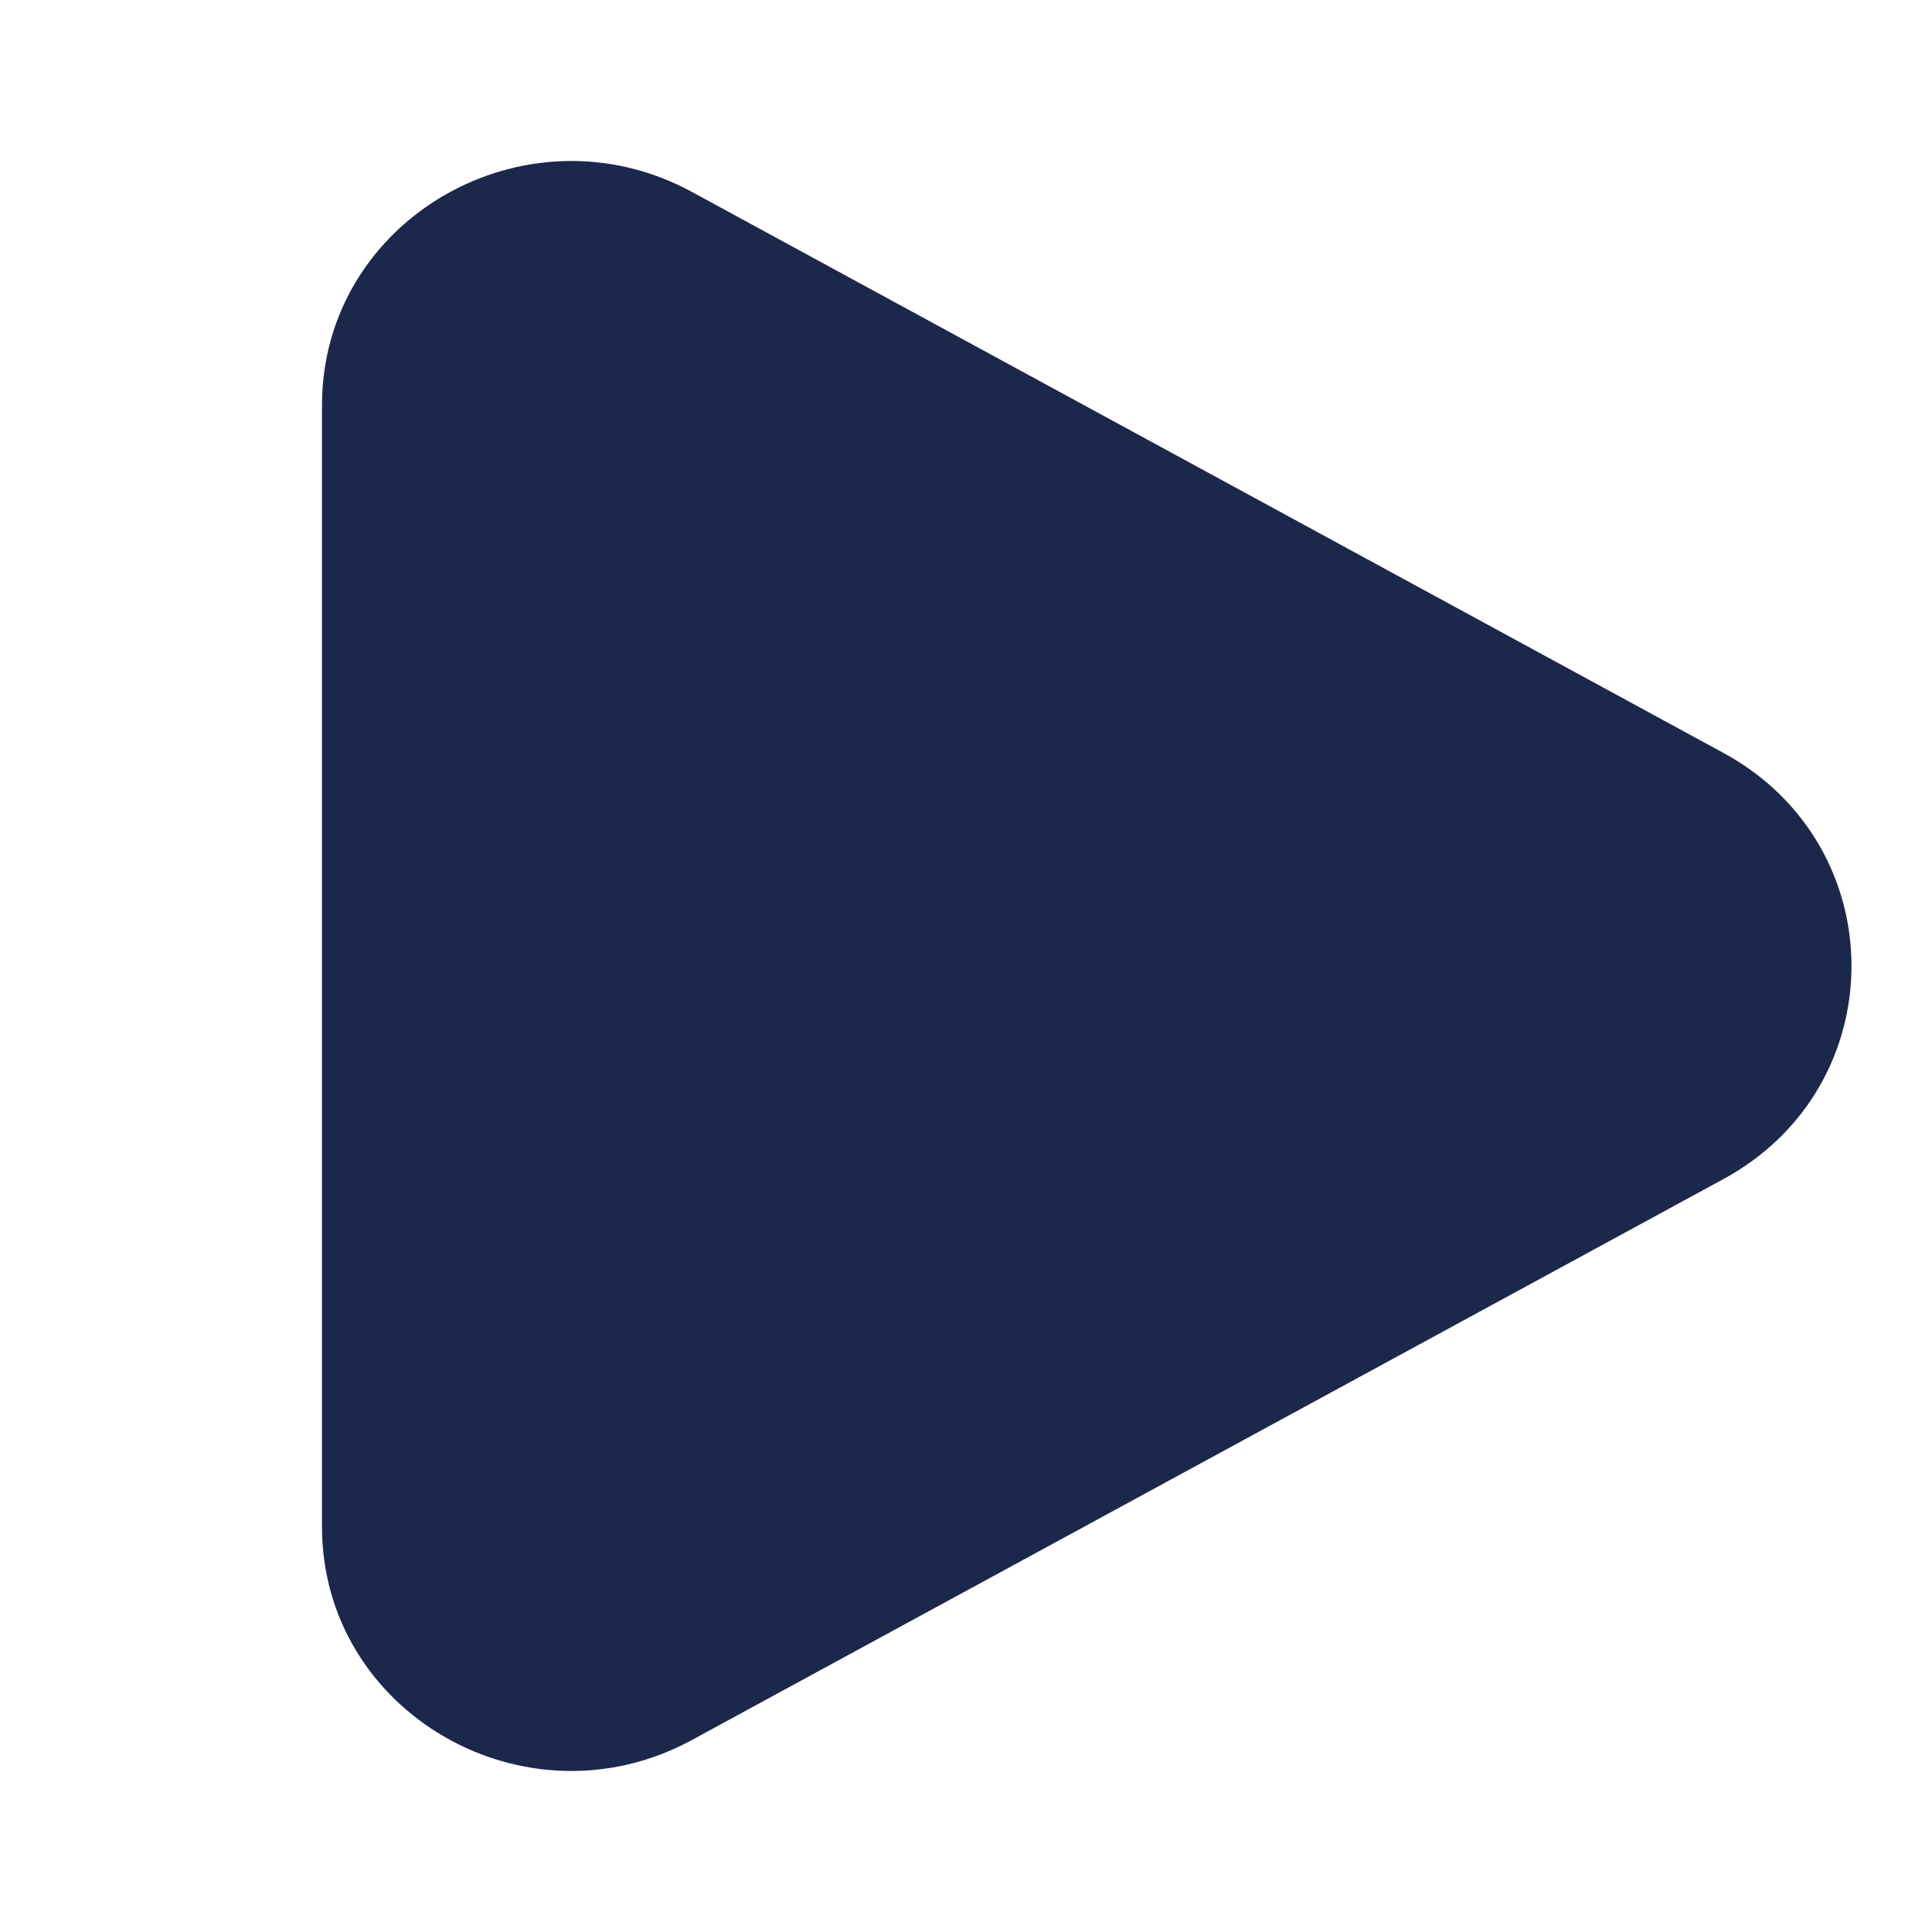
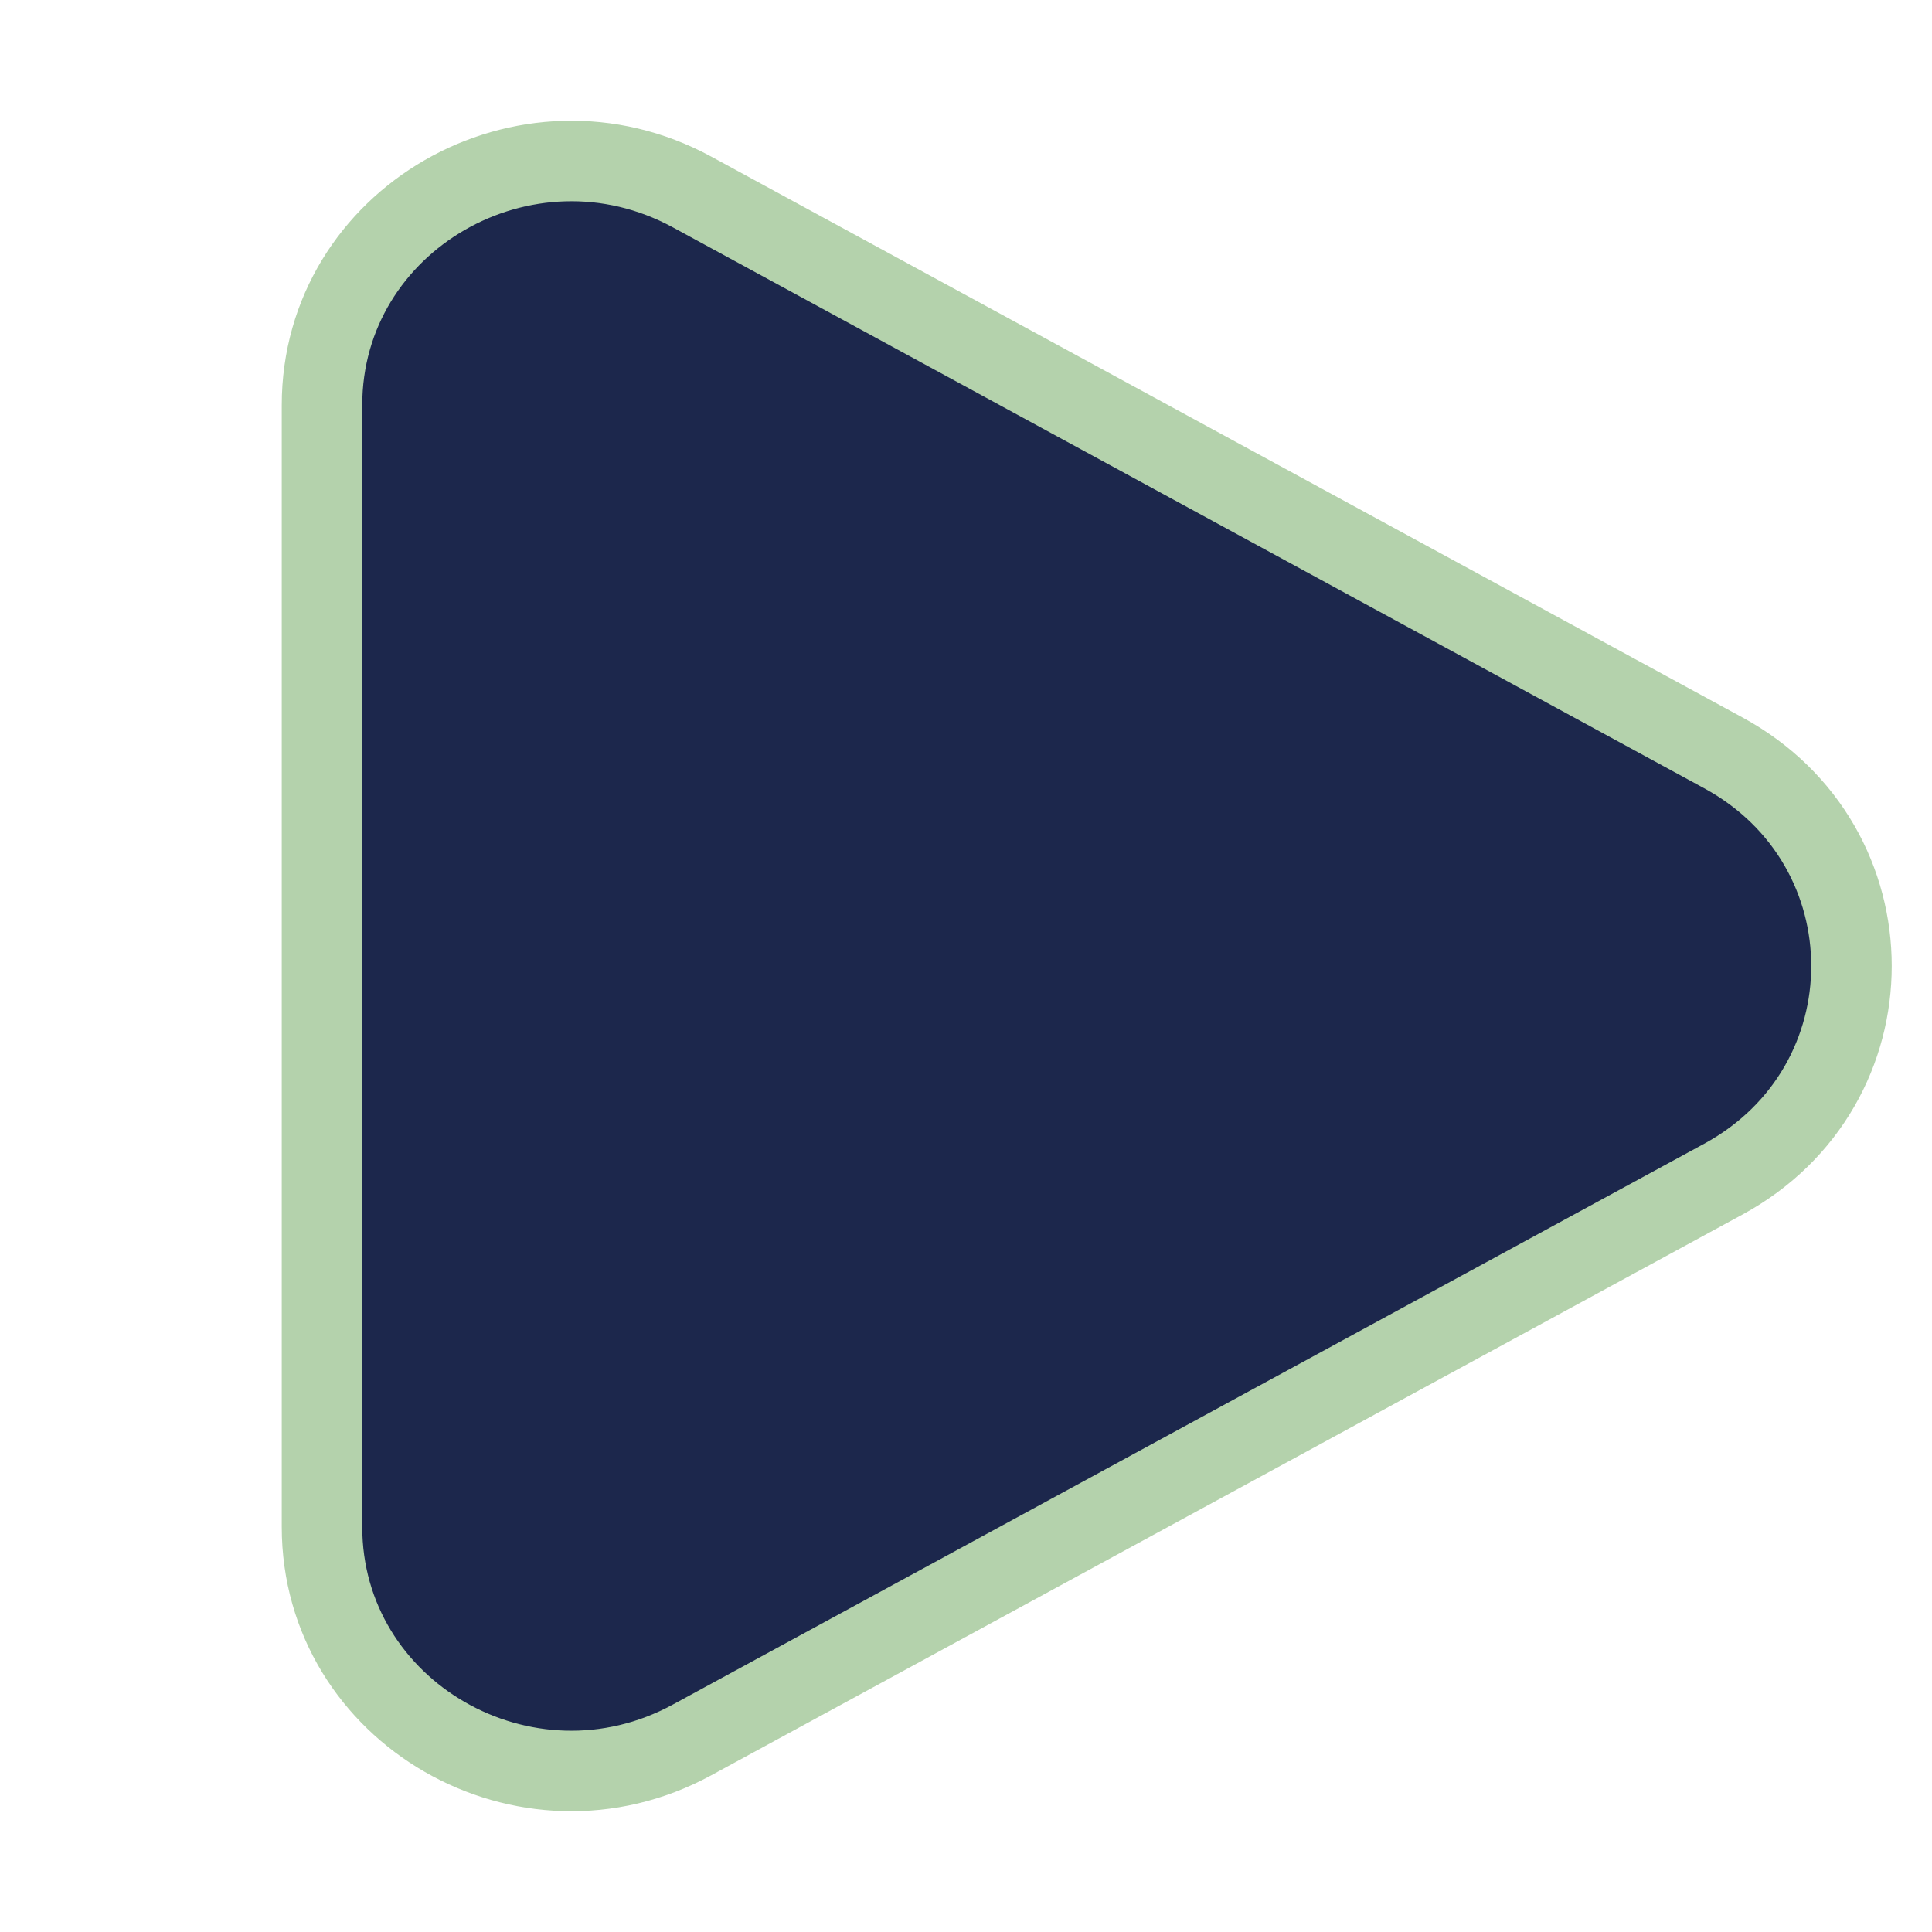
- <svg xmlns="http://www.w3.org/2000/svg" width="800px" height="800px" viewBox="0 0 24 24" fill="none">
-   <path d="M21.409 9.353C23.53 10.507 23.53 13.493 21.409 14.647L8.597 21.614C6.534 22.736 4 21.276 4 18.967L4 5.033C4 2.724 6.534 1.264 8.597 2.385L21.409 9.353Z" fill="#1C274C" />
+ <svg xmlns="http://www.w3.org/2000/svg" width="800px" height="800px" viewBox="0 0 24 24" fill="none" stroke="#B4D2ACFF">
+   <g id="SVGRepo_bgCarrier" stroke-width="0" />
+   <g id="SVGRepo_tracerCarrier" stroke-linecap="round" stroke-linejoin="round" />
+   <g id="SVGRepo_iconCarrier">
+     <path d="M21.409 9.353C23.53 10.507 23.53 13.493 21.409 14.647L8.597 21.614C6.534 22.736 4 21.276 4 18.967L4 5.033C4 2.724 6.534 1.264 8.597 2.385L21.409 9.353Z" fill="#1C274C" />
+   </g>
</svg>
